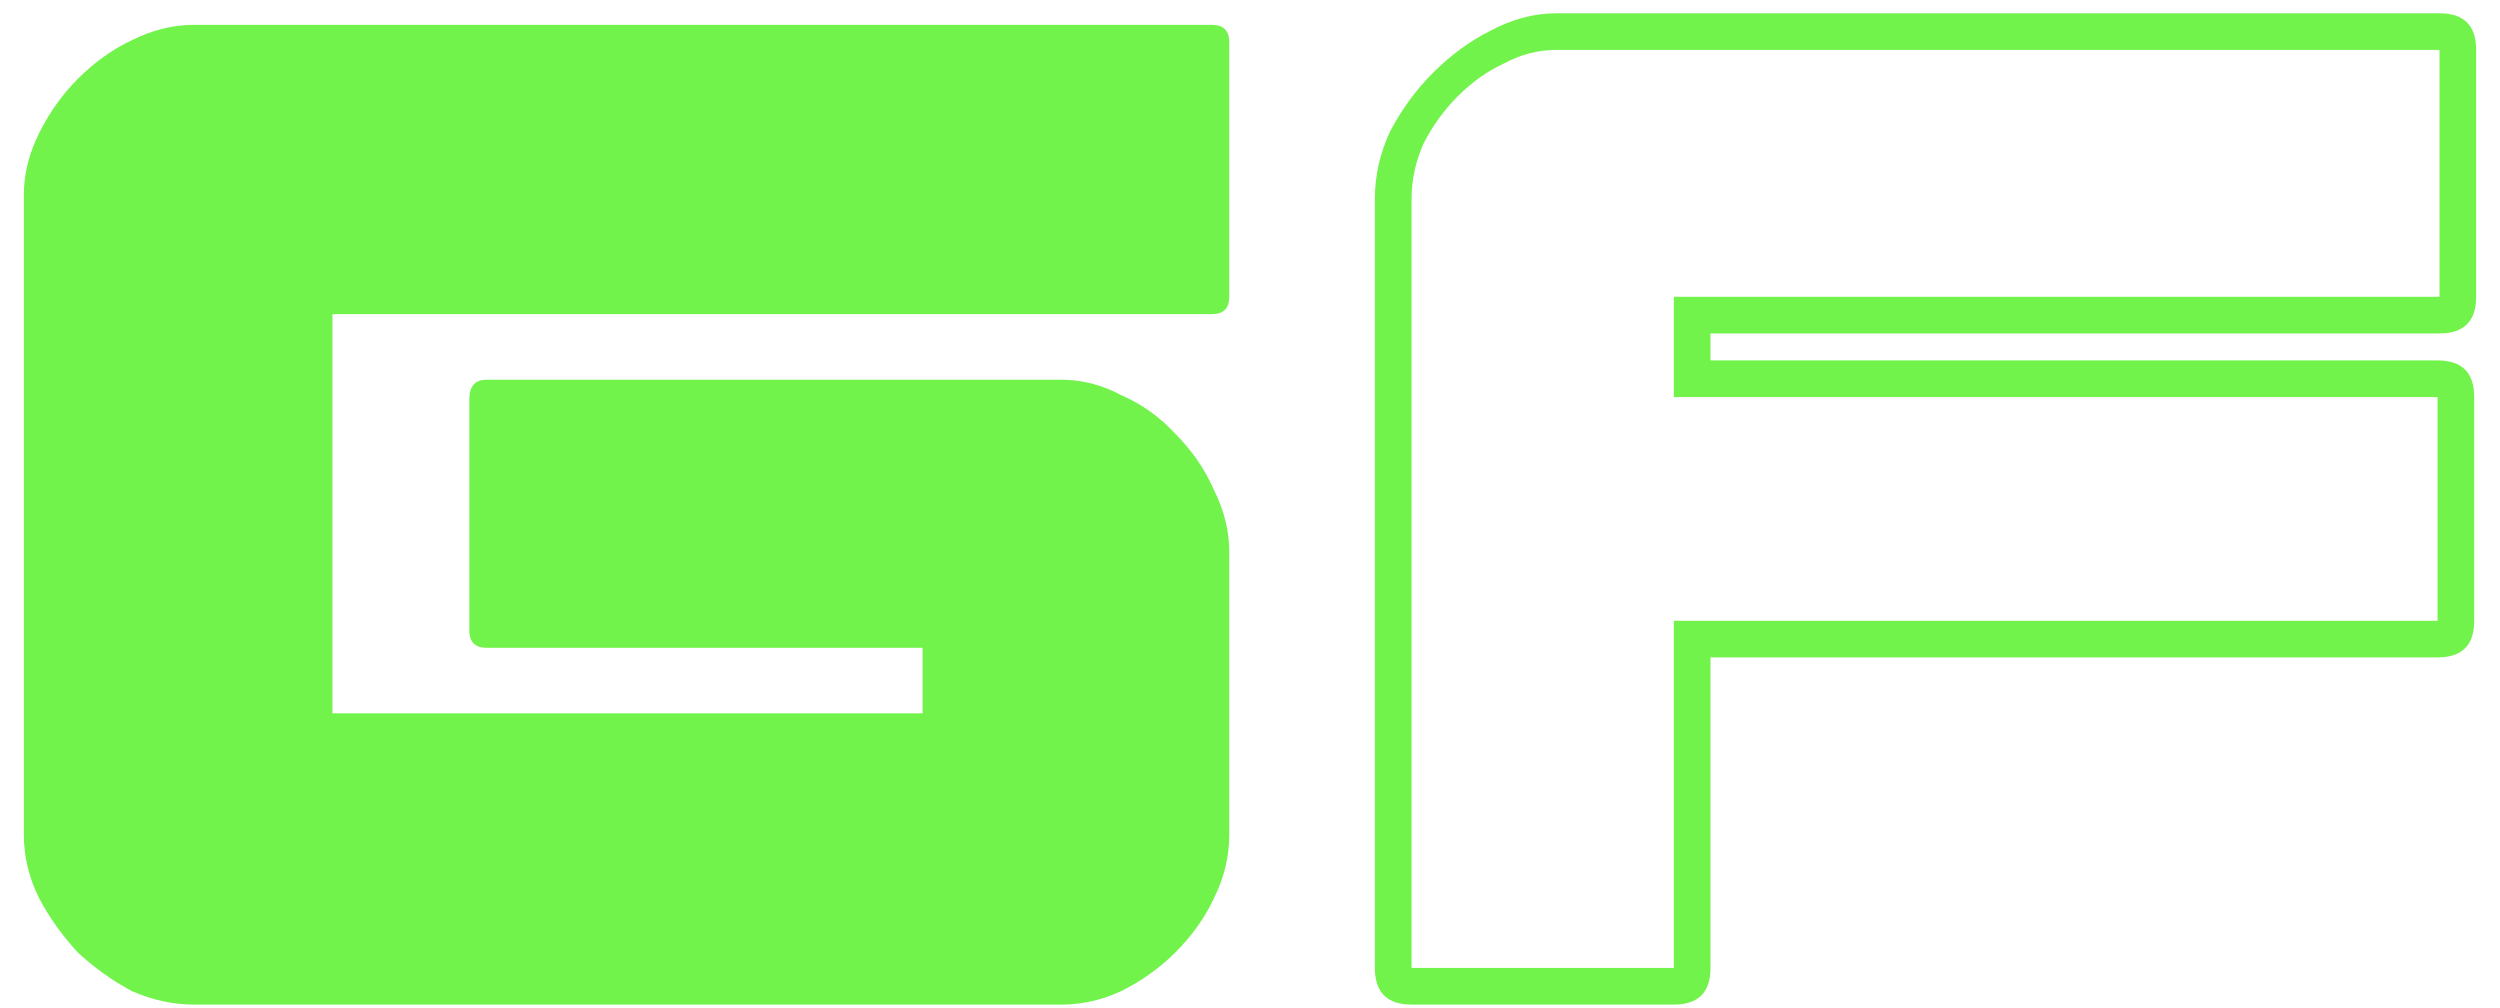
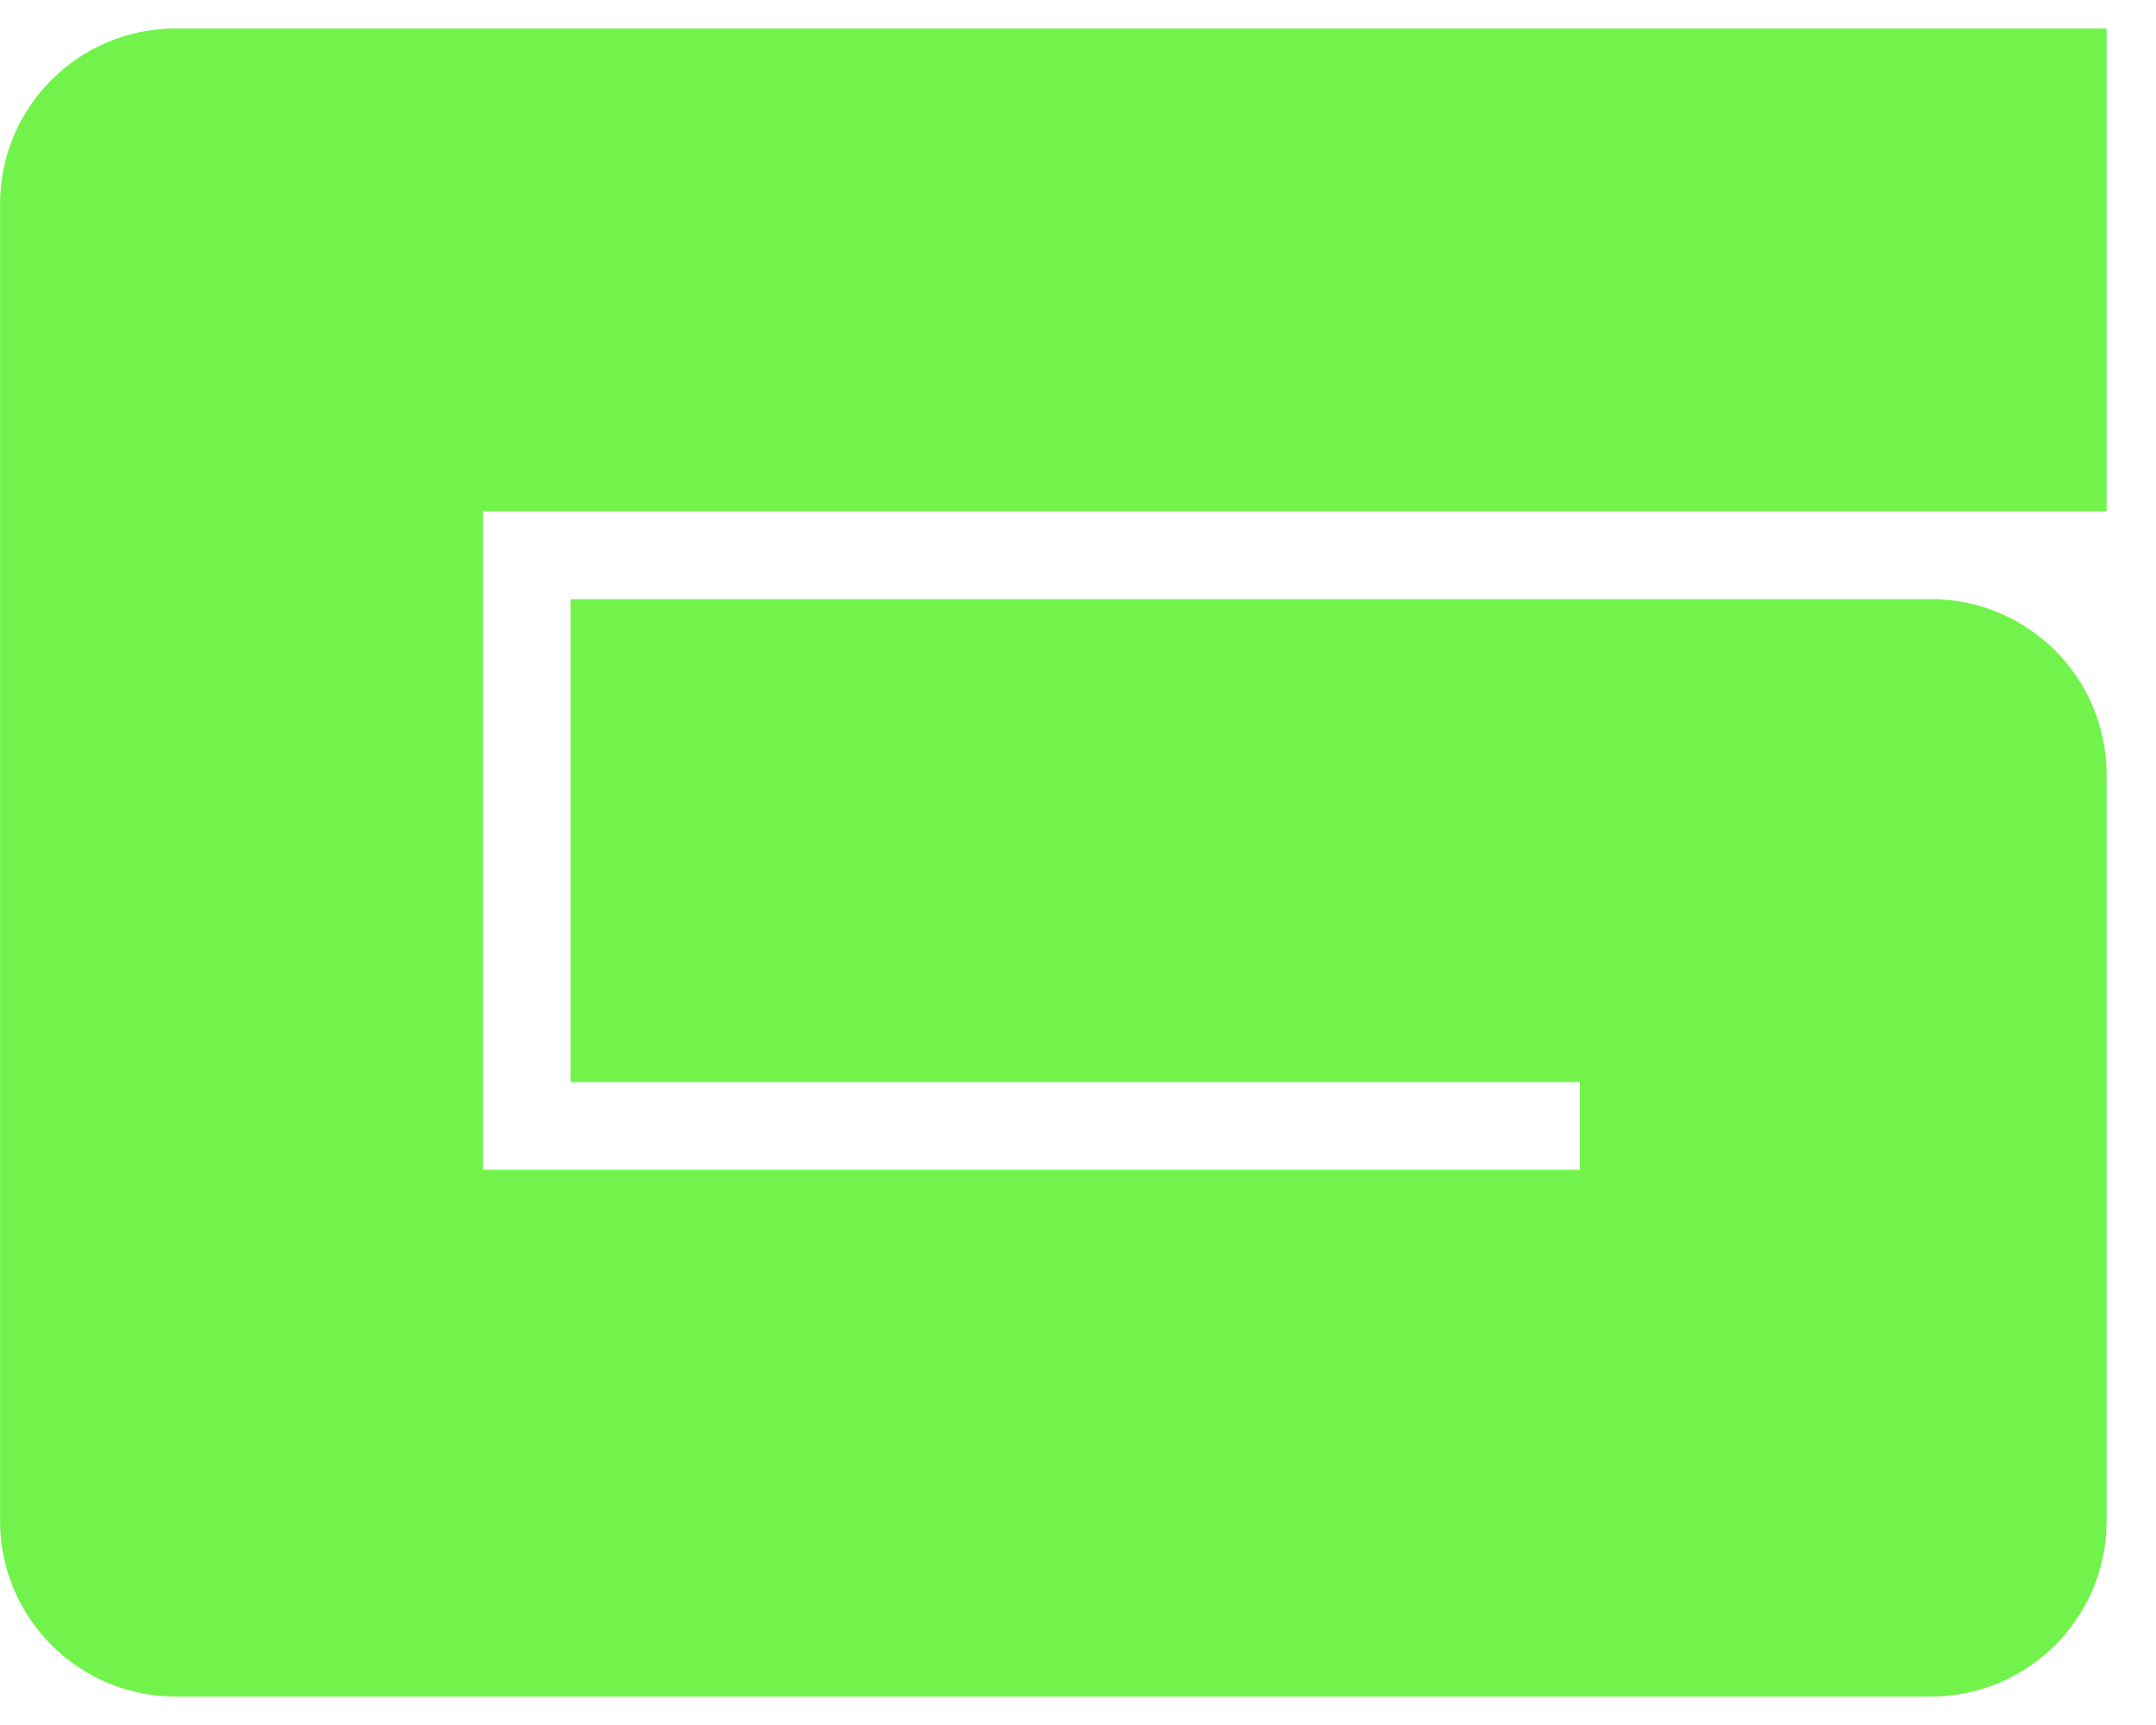
- <svg xmlns="http://www.w3.org/2000/svg" width="67" height="27" viewBox="0 0 67 27" fill="none">
-   <path d="M24.725 17.361H13.044C12.734 17.361 12.579 17.206 12.579 16.896V10.693C12.579 10.349 12.734 10.176 13.044 10.176H28.447C28.998 10.176 29.532 10.314 30.049 10.59C30.601 10.831 31.083 11.176 31.497 11.623C31.945 12.072 32.289 12.571 32.53 13.123C32.806 13.674 32.944 14.225 32.944 14.777V22.375C32.944 22.96 32.806 23.529 32.53 24.08C32.289 24.597 31.945 25.08 31.497 25.527C31.083 25.941 30.601 26.286 30.049 26.561C29.532 26.802 28.998 26.923 28.447 26.923H5.187C4.636 26.923 4.085 26.802 3.533 26.561C3.017 26.286 2.534 25.941 2.086 25.527C1.673 25.08 1.328 24.597 1.052 24.08C0.777 23.529 0.639 22.96 0.639 22.375V5.214C0.639 4.663 0.777 4.112 1.052 3.56C1.328 3.009 1.673 2.526 2.086 2.113C2.534 1.665 3.017 1.32 3.533 1.079C4.085 0.804 4.636 0.666 5.187 0.666H32.479C32.789 0.666 32.944 0.821 32.944 1.131V7.954C32.944 8.264 32.789 8.419 32.479 8.419H8.909V19.118H24.725V17.361Z" fill="#72F34B" />
-   <path d="M37.83 25.941H44.859V16.637H65.327V10.642H44.859V7.954H65.379V1.338H41.706C41.224 1.338 40.758 1.458 40.31 1.699C39.862 1.906 39.449 2.199 39.07 2.578C38.691 2.957 38.381 3.388 38.14 3.87C37.933 4.353 37.83 4.835 37.83 5.318V25.941ZM44.859 26.923H37.83C37.175 26.923 36.847 26.596 36.847 25.941V5.318C36.847 4.697 36.985 4.094 37.261 3.509C37.571 2.923 37.95 2.406 38.398 1.958C38.88 1.475 39.397 1.096 39.949 0.821C40.535 0.511 41.12 0.356 41.706 0.356H65.379C66.034 0.356 66.361 0.683 66.361 1.338V7.954C66.361 8.608 66.034 8.936 65.379 8.936H45.841V9.659H65.327C65.982 9.659 66.309 9.987 66.309 10.642V16.637C66.309 17.292 65.982 17.619 65.327 17.619H45.841V25.941C45.841 26.596 45.514 26.923 44.859 26.923Z" fill="#72F34B" />
+ <svg xmlns="http://www.w3.org/2000/svg" width="30" height="24" viewBox="0 0 30 24" fill="none">
+   <path fill-rule="evenodd" clip-rule="evenodd" d="M6.719 16.275V7.114H29.313V0.396H6.719H4.885H2.444C1.095 0.396 0.001 1.49 0.001 2.839V21.161C0.001 22.51 1.095 23.604 2.444 23.604H4.887V23.604H24.43V23.604H26.87C28.219 23.604 29.313 22.51 29.313 21.161L29.313 10.779C29.313 9.43 28.219 8.336 26.87 8.336H21.984V8.337L7.939 8.337L7.939 15.055L21.984 15.055V16.275H6.719Z" fill="#72F34B" />
</svg>
